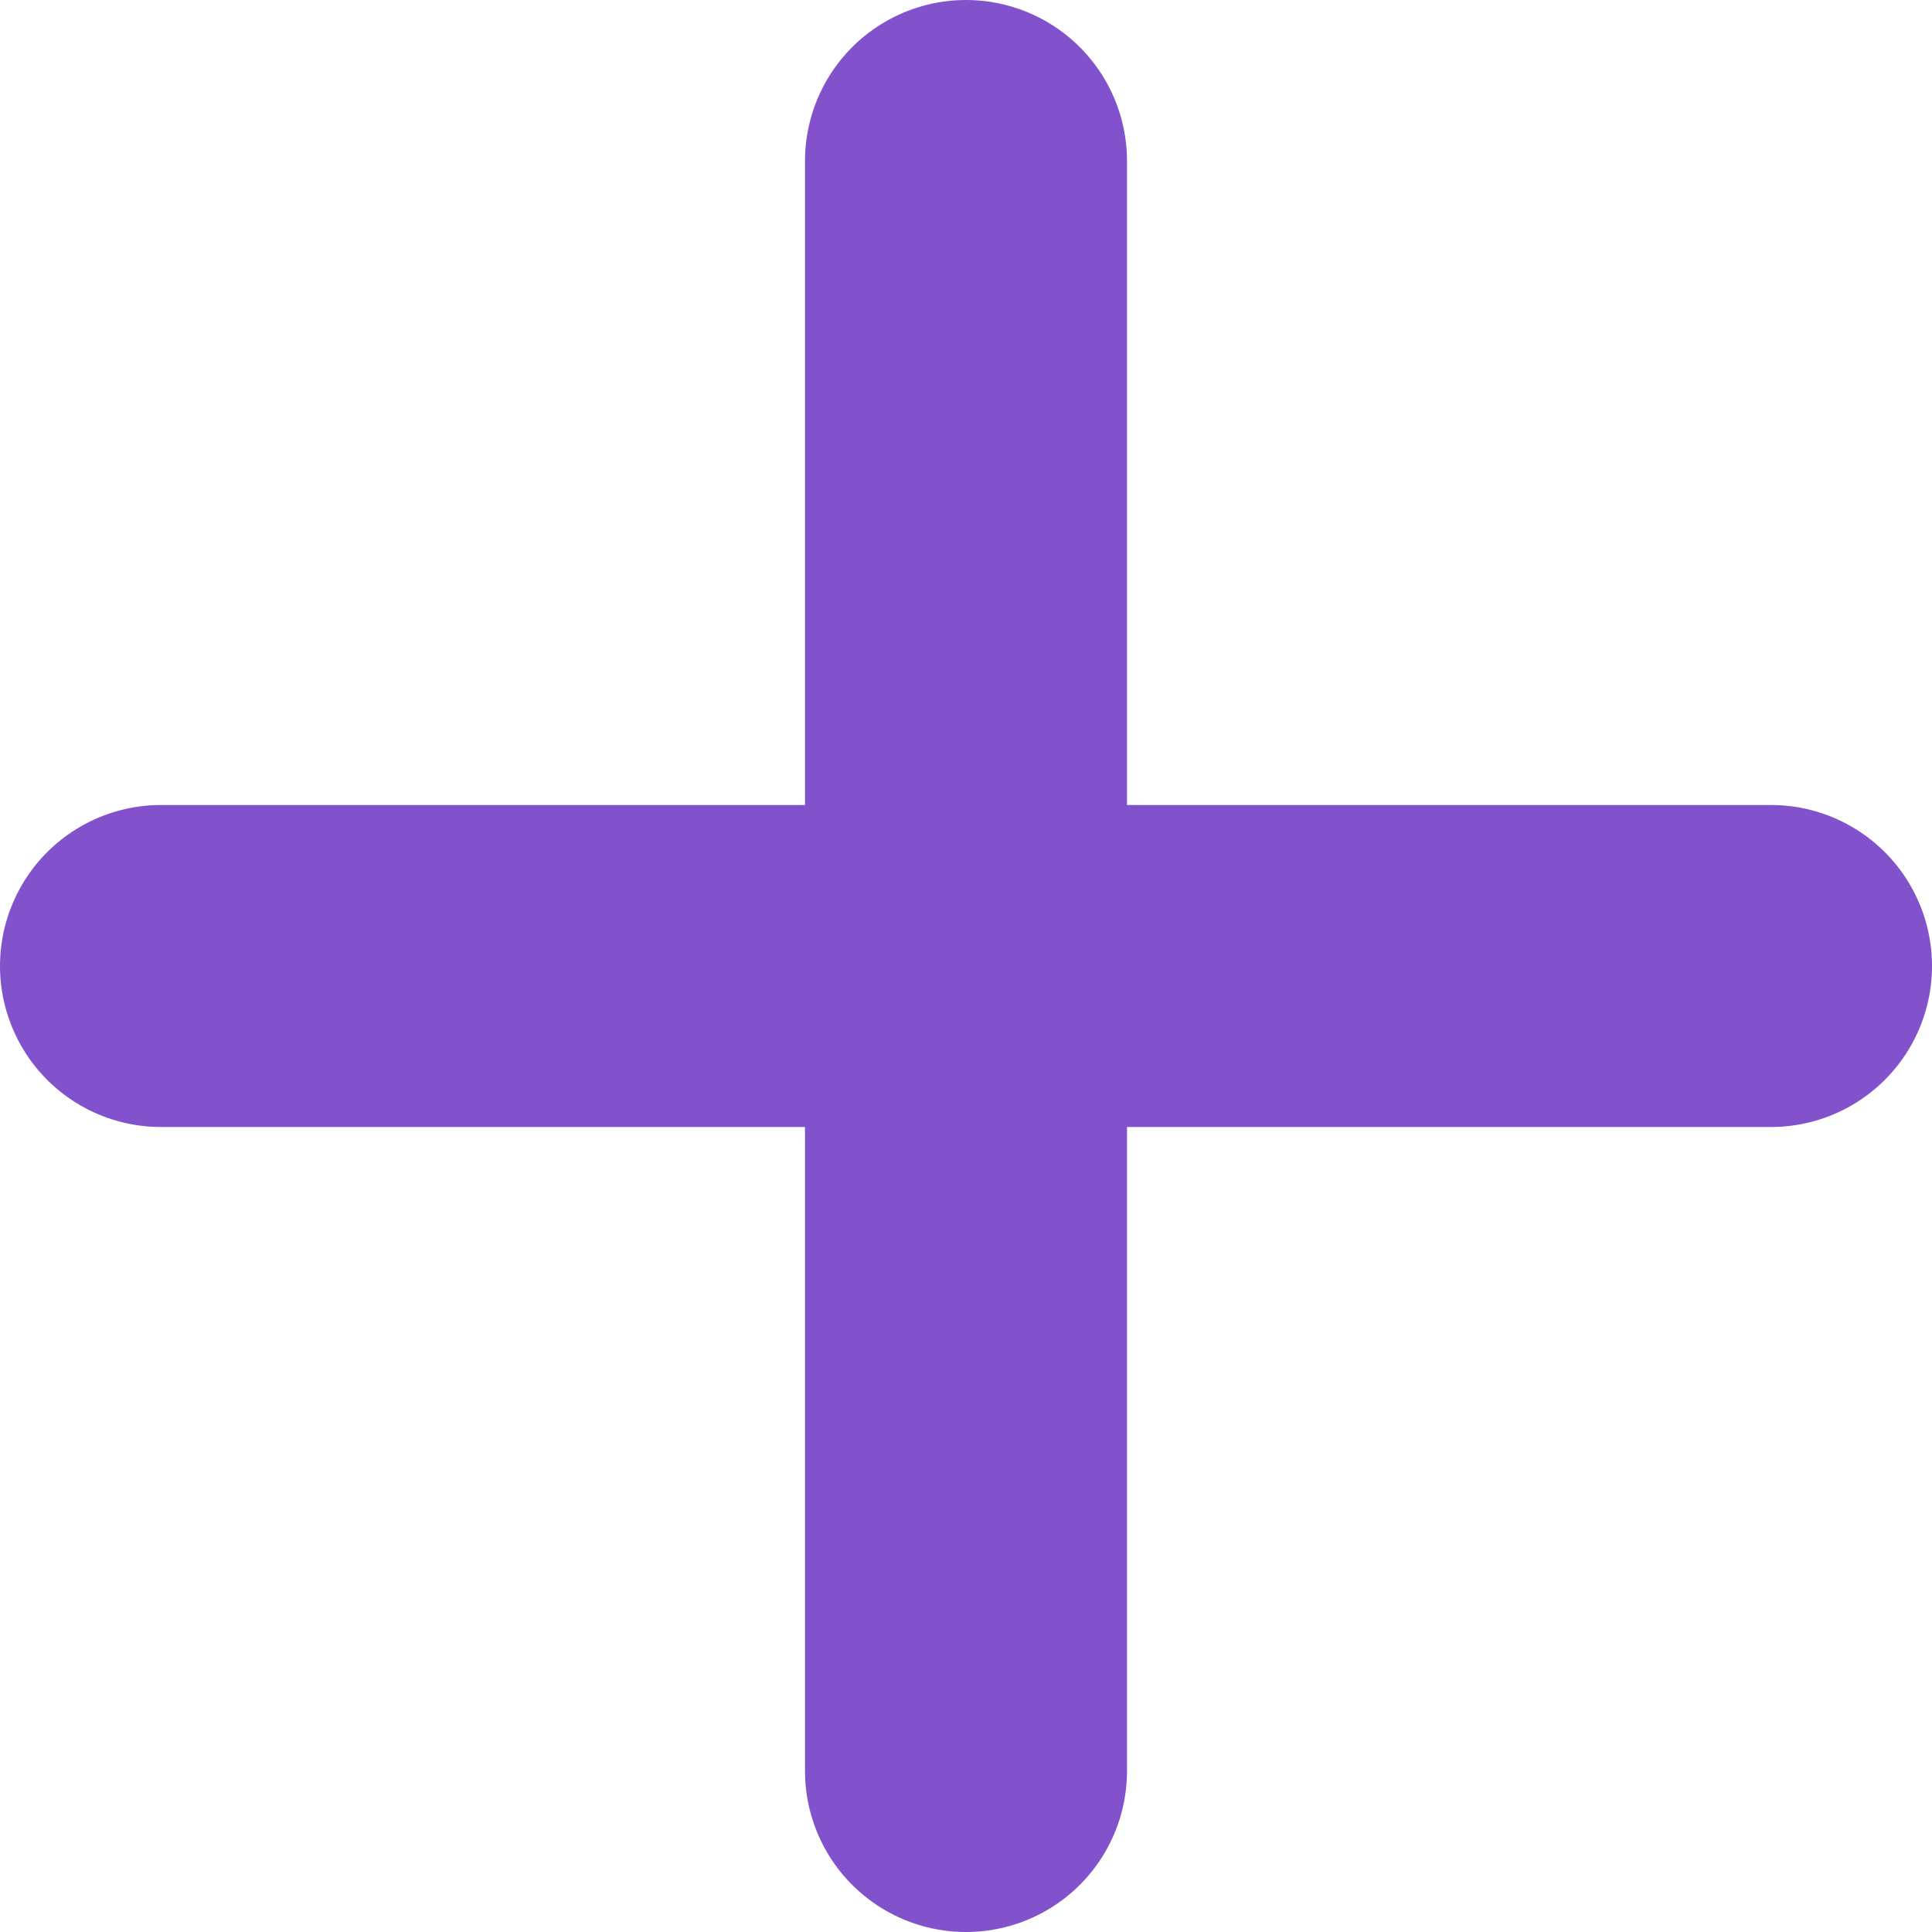
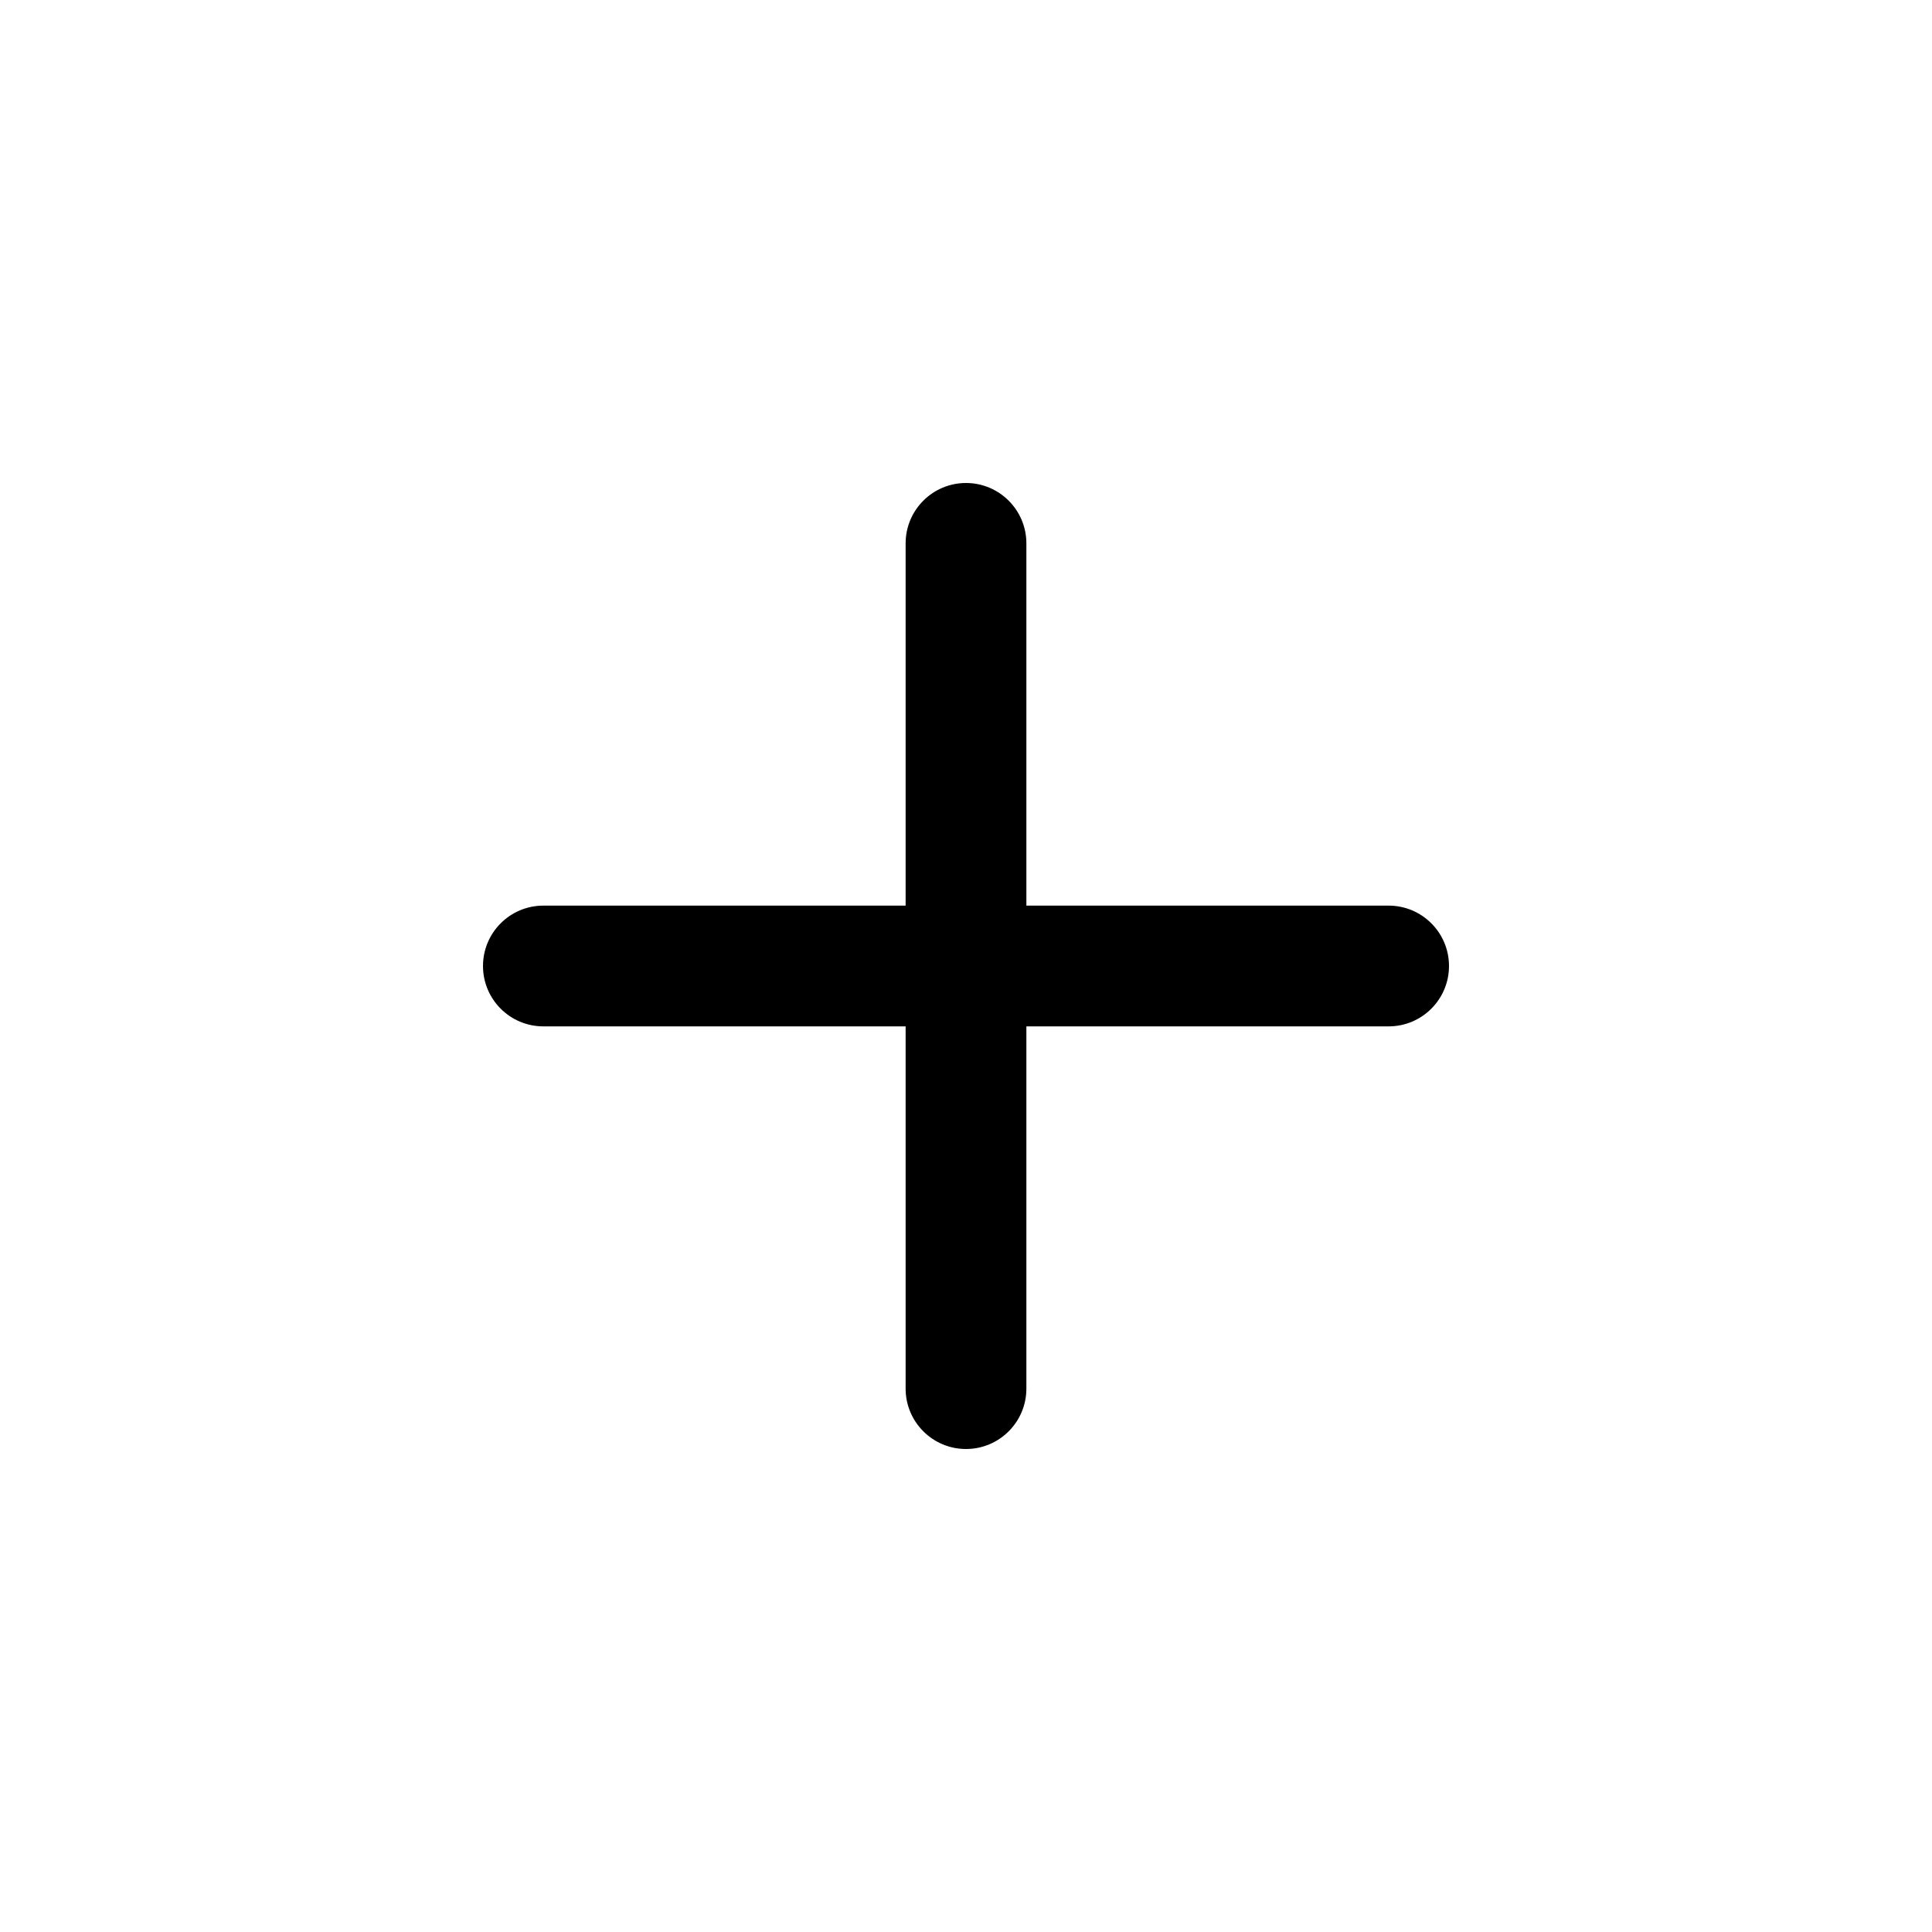
- <svg xmlns="http://www.w3.org/2000/svg" width="12" height="12" viewBox="0 0 12 12" fill="none">
-   <path d="M1 6H11" stroke="#8252CC" stroke-width="2" stroke-miterlimit="10" stroke-linecap="round" stroke-linejoin="round" />
-   <path d="M6 1V11" stroke="#8252CC" stroke-width="2" stroke-miterlimit="10" stroke-linecap="round" stroke-linejoin="round" />
+ <svg xmlns="http://www.w3.org/2000/svg" width="16" height="16" fill="currentColor" class="bi bi-plus" viewBox="0 0 16 16">
+   <path d="M8 4a.5.5 0 0 1 .5.5v3h3a.5.5 0 0 1 0 1h-3v3a.5.5 0 0 1-1 0v-3h-3a.5.5 0 0 1 0-1h3v-3A.5.5 0 0 1 8 4z" />
</svg>
